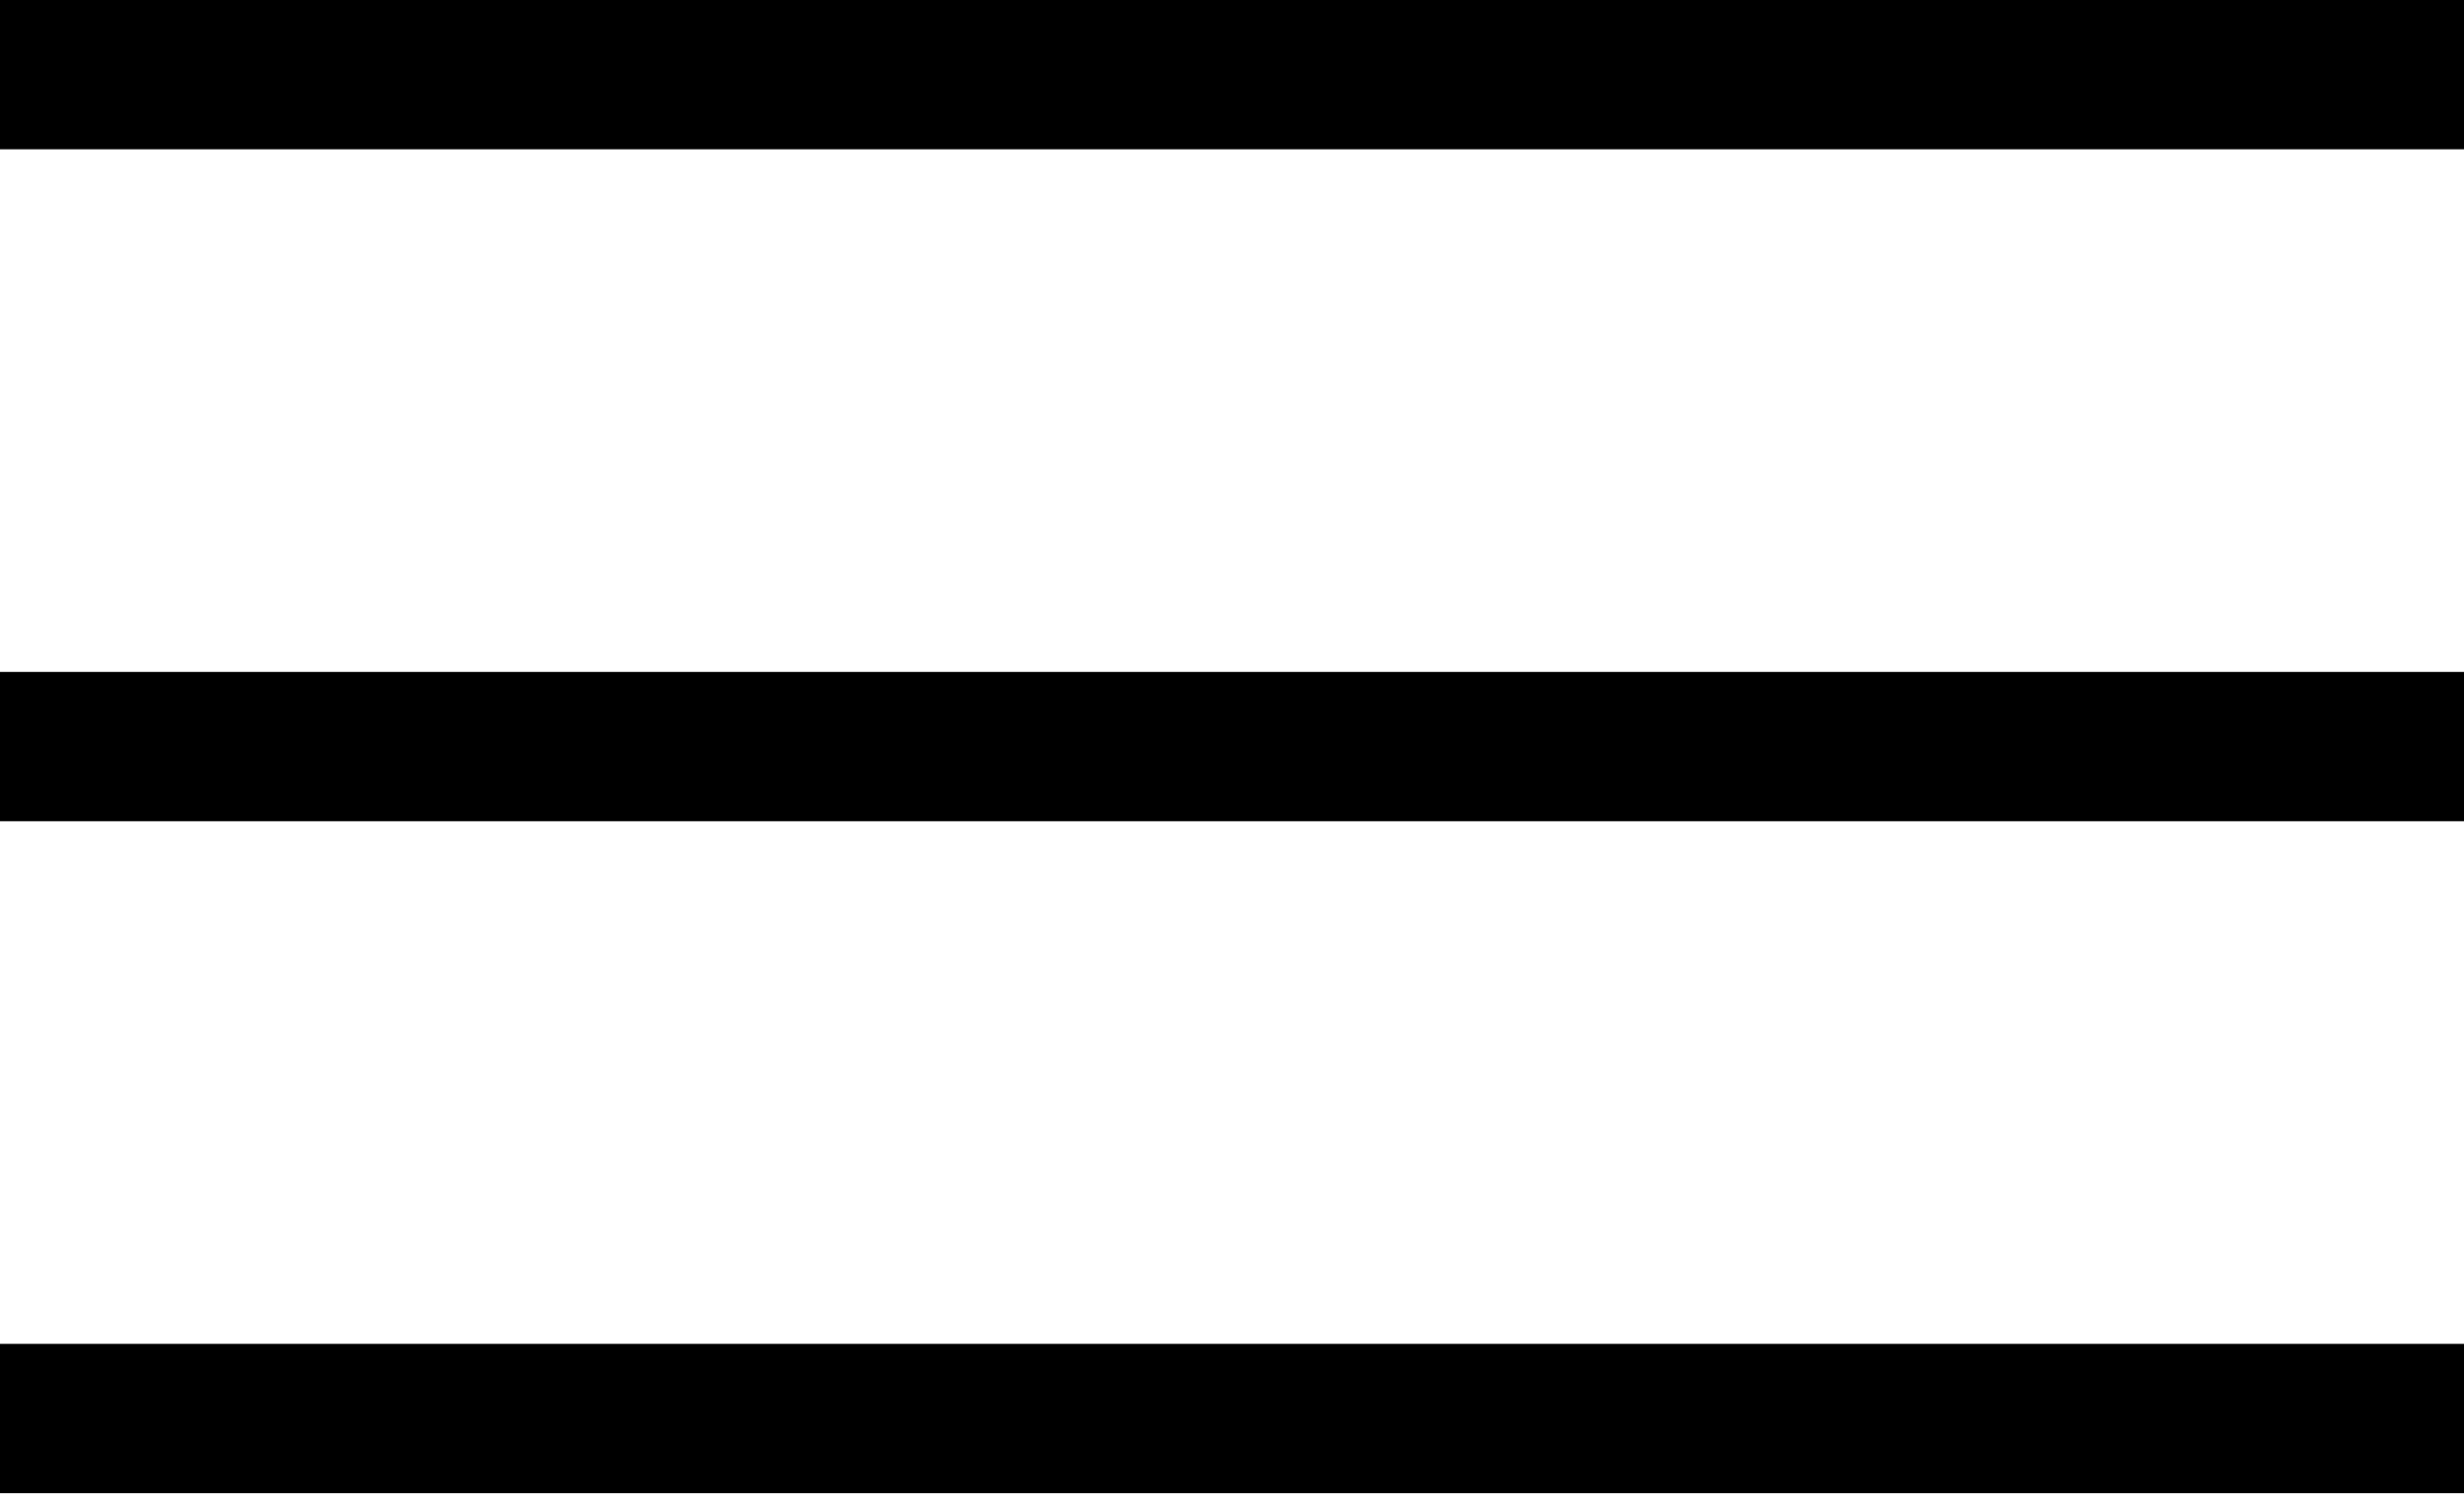
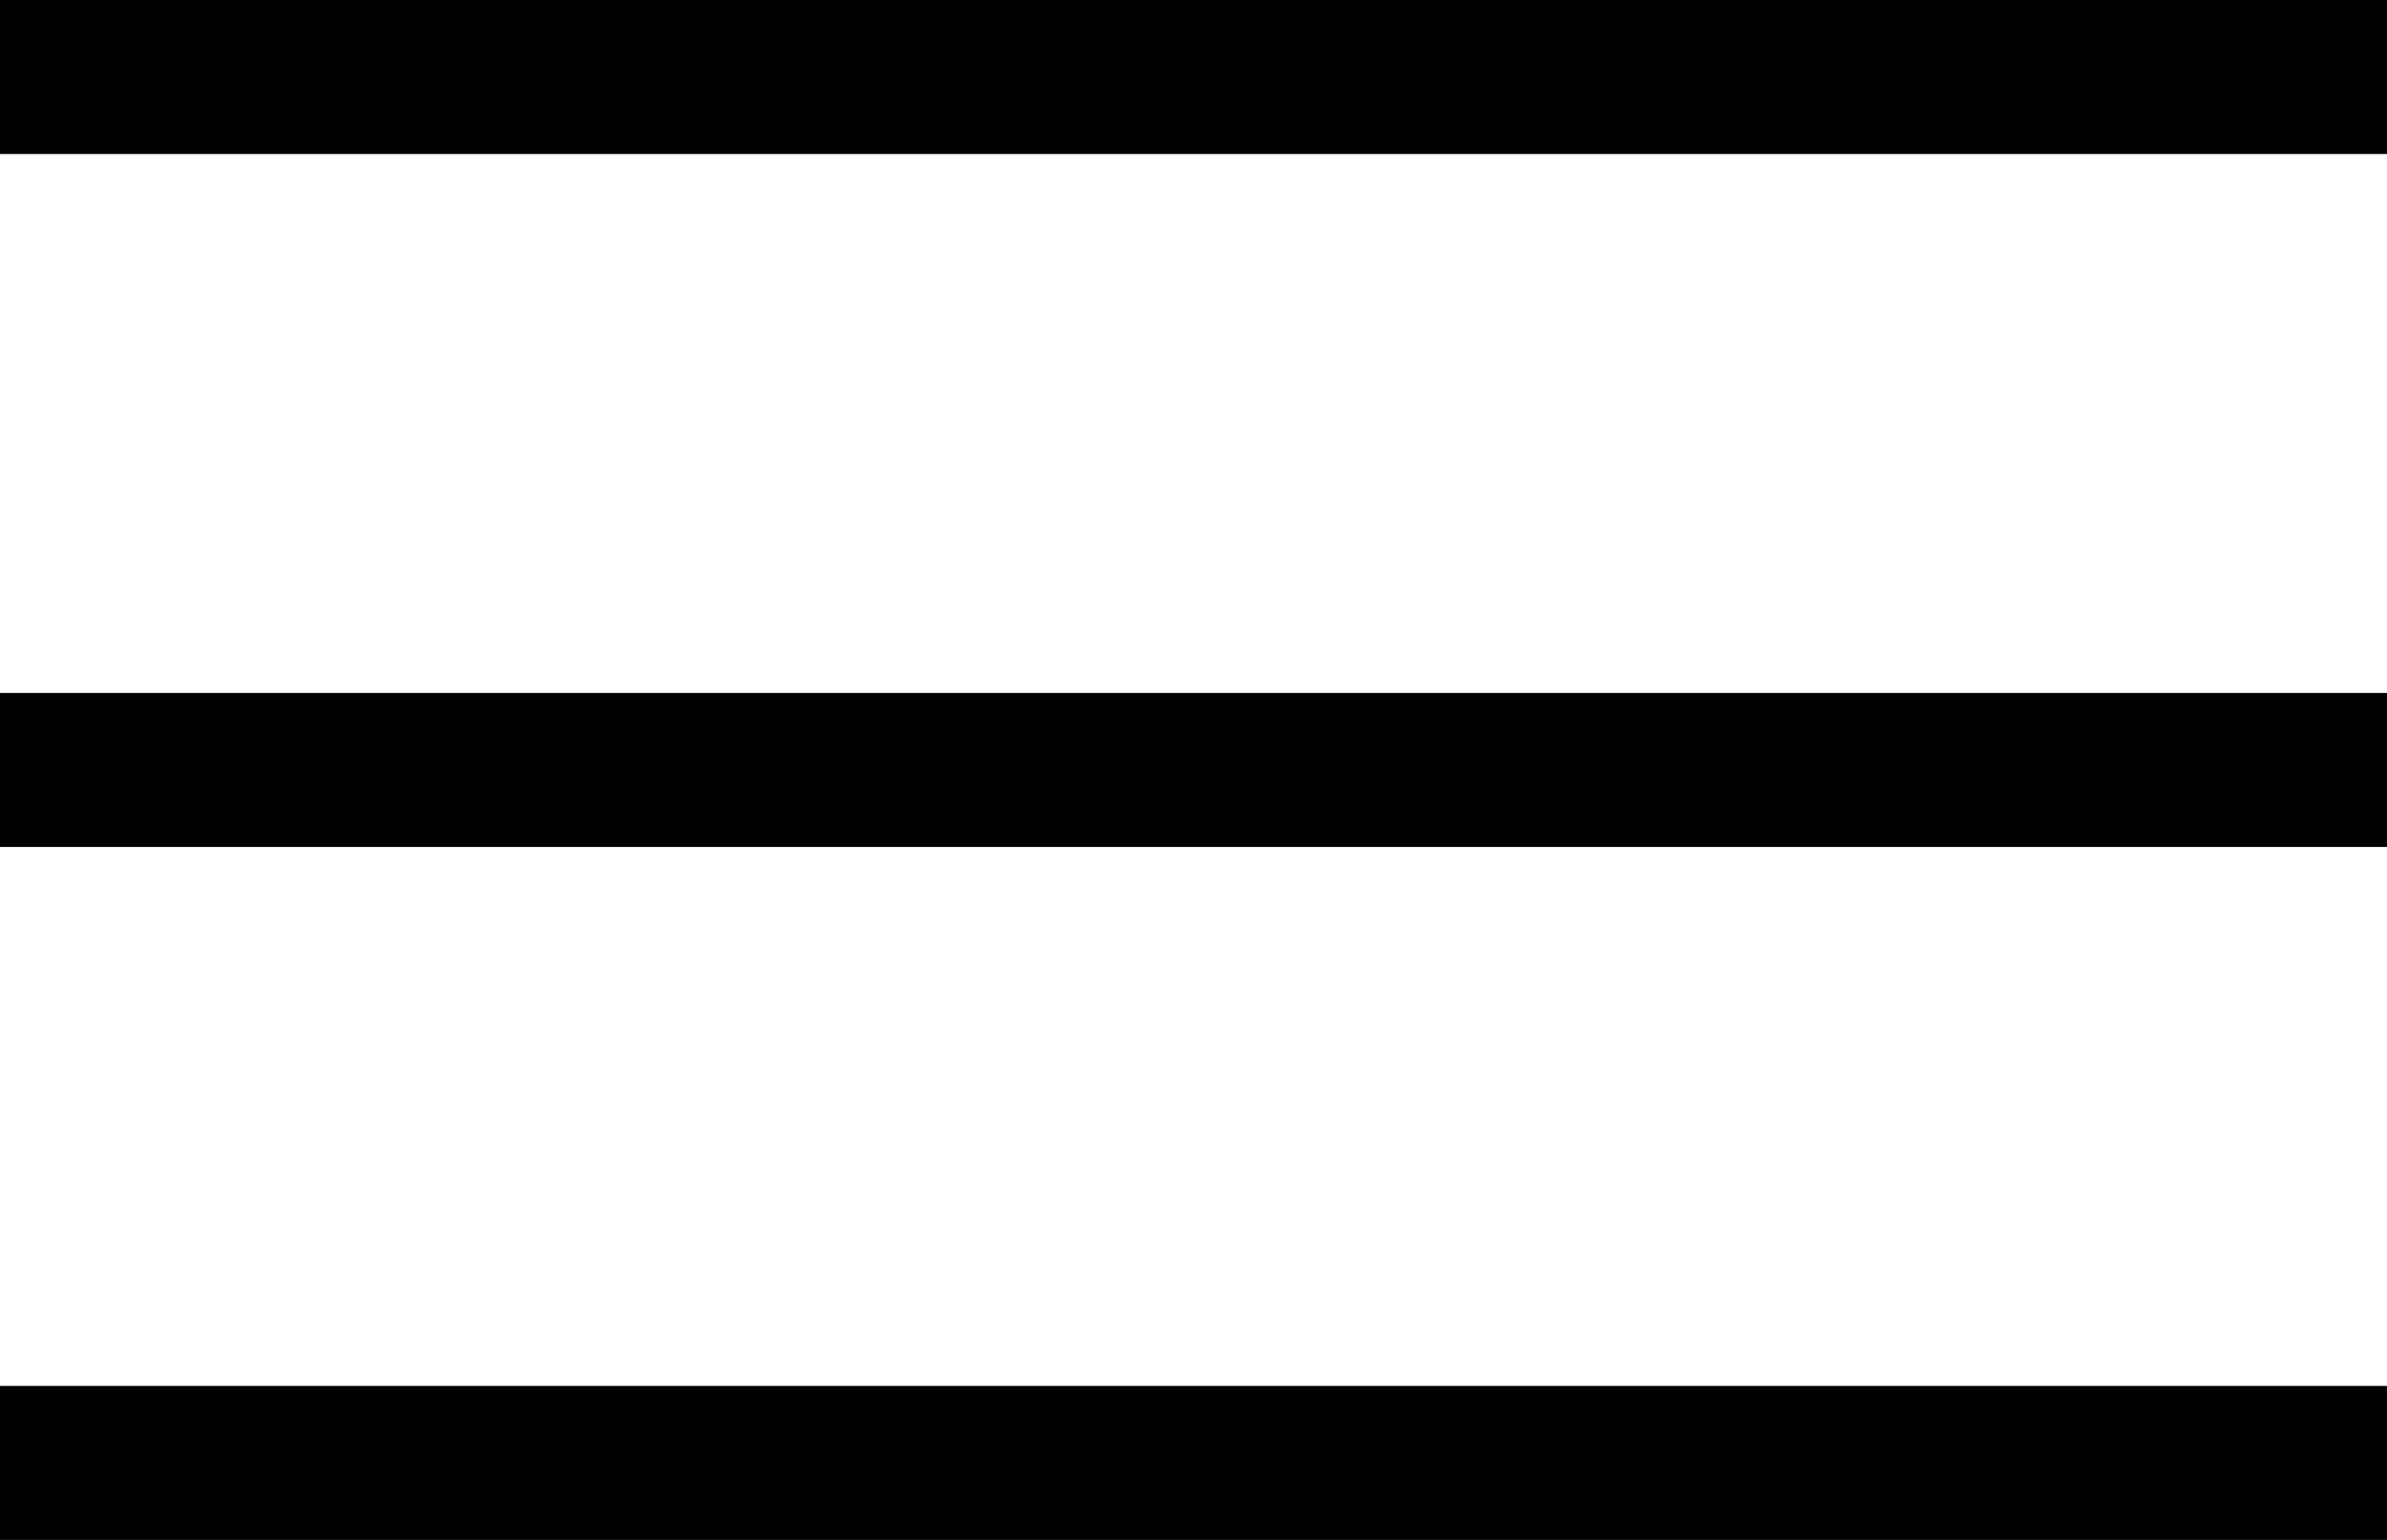
- <svg xmlns="http://www.w3.org/2000/svg" width="33px" height="20px" viewBox="0 0 33 20" version="1.1">
+ <svg xmlns="http://www.w3.org/2000/svg" width="31px" height="20px" viewBox="0 0 31 20" version="1.1">
  <defs />
-   <g id="Page-1" stroke="none" stroke-width="1" fill="none" fill-rule="evenodd" stroke-linecap="square">
-     <g id="Group" transform="translate(1, 0)" stroke="#000000" stroke-width="2">
-       <path d="M0,19 L31,19" id="Line" />
-       <path d="M0,10 L31,10" id="Line" />
-       <path d="M0,1 L31,1" id="Line-Copy" />
+   <g id="Page-1" stroke="none" stroke-width="1" fill="none" fill-rule="evenodd">
+     <g id="Artboard" fill-rule="nonzero" fill="#000000">
+       <path d="M0,20 L0,18 L31,18 L31,20 L0,20 Z M0,11 L0,9 L31,9 L31,11 L0,11 Z M0,2 L0,0 L31,0 L31,2 L0,2 Z" id="Combined-Shape" />
    </g>
  </g>
</svg>
